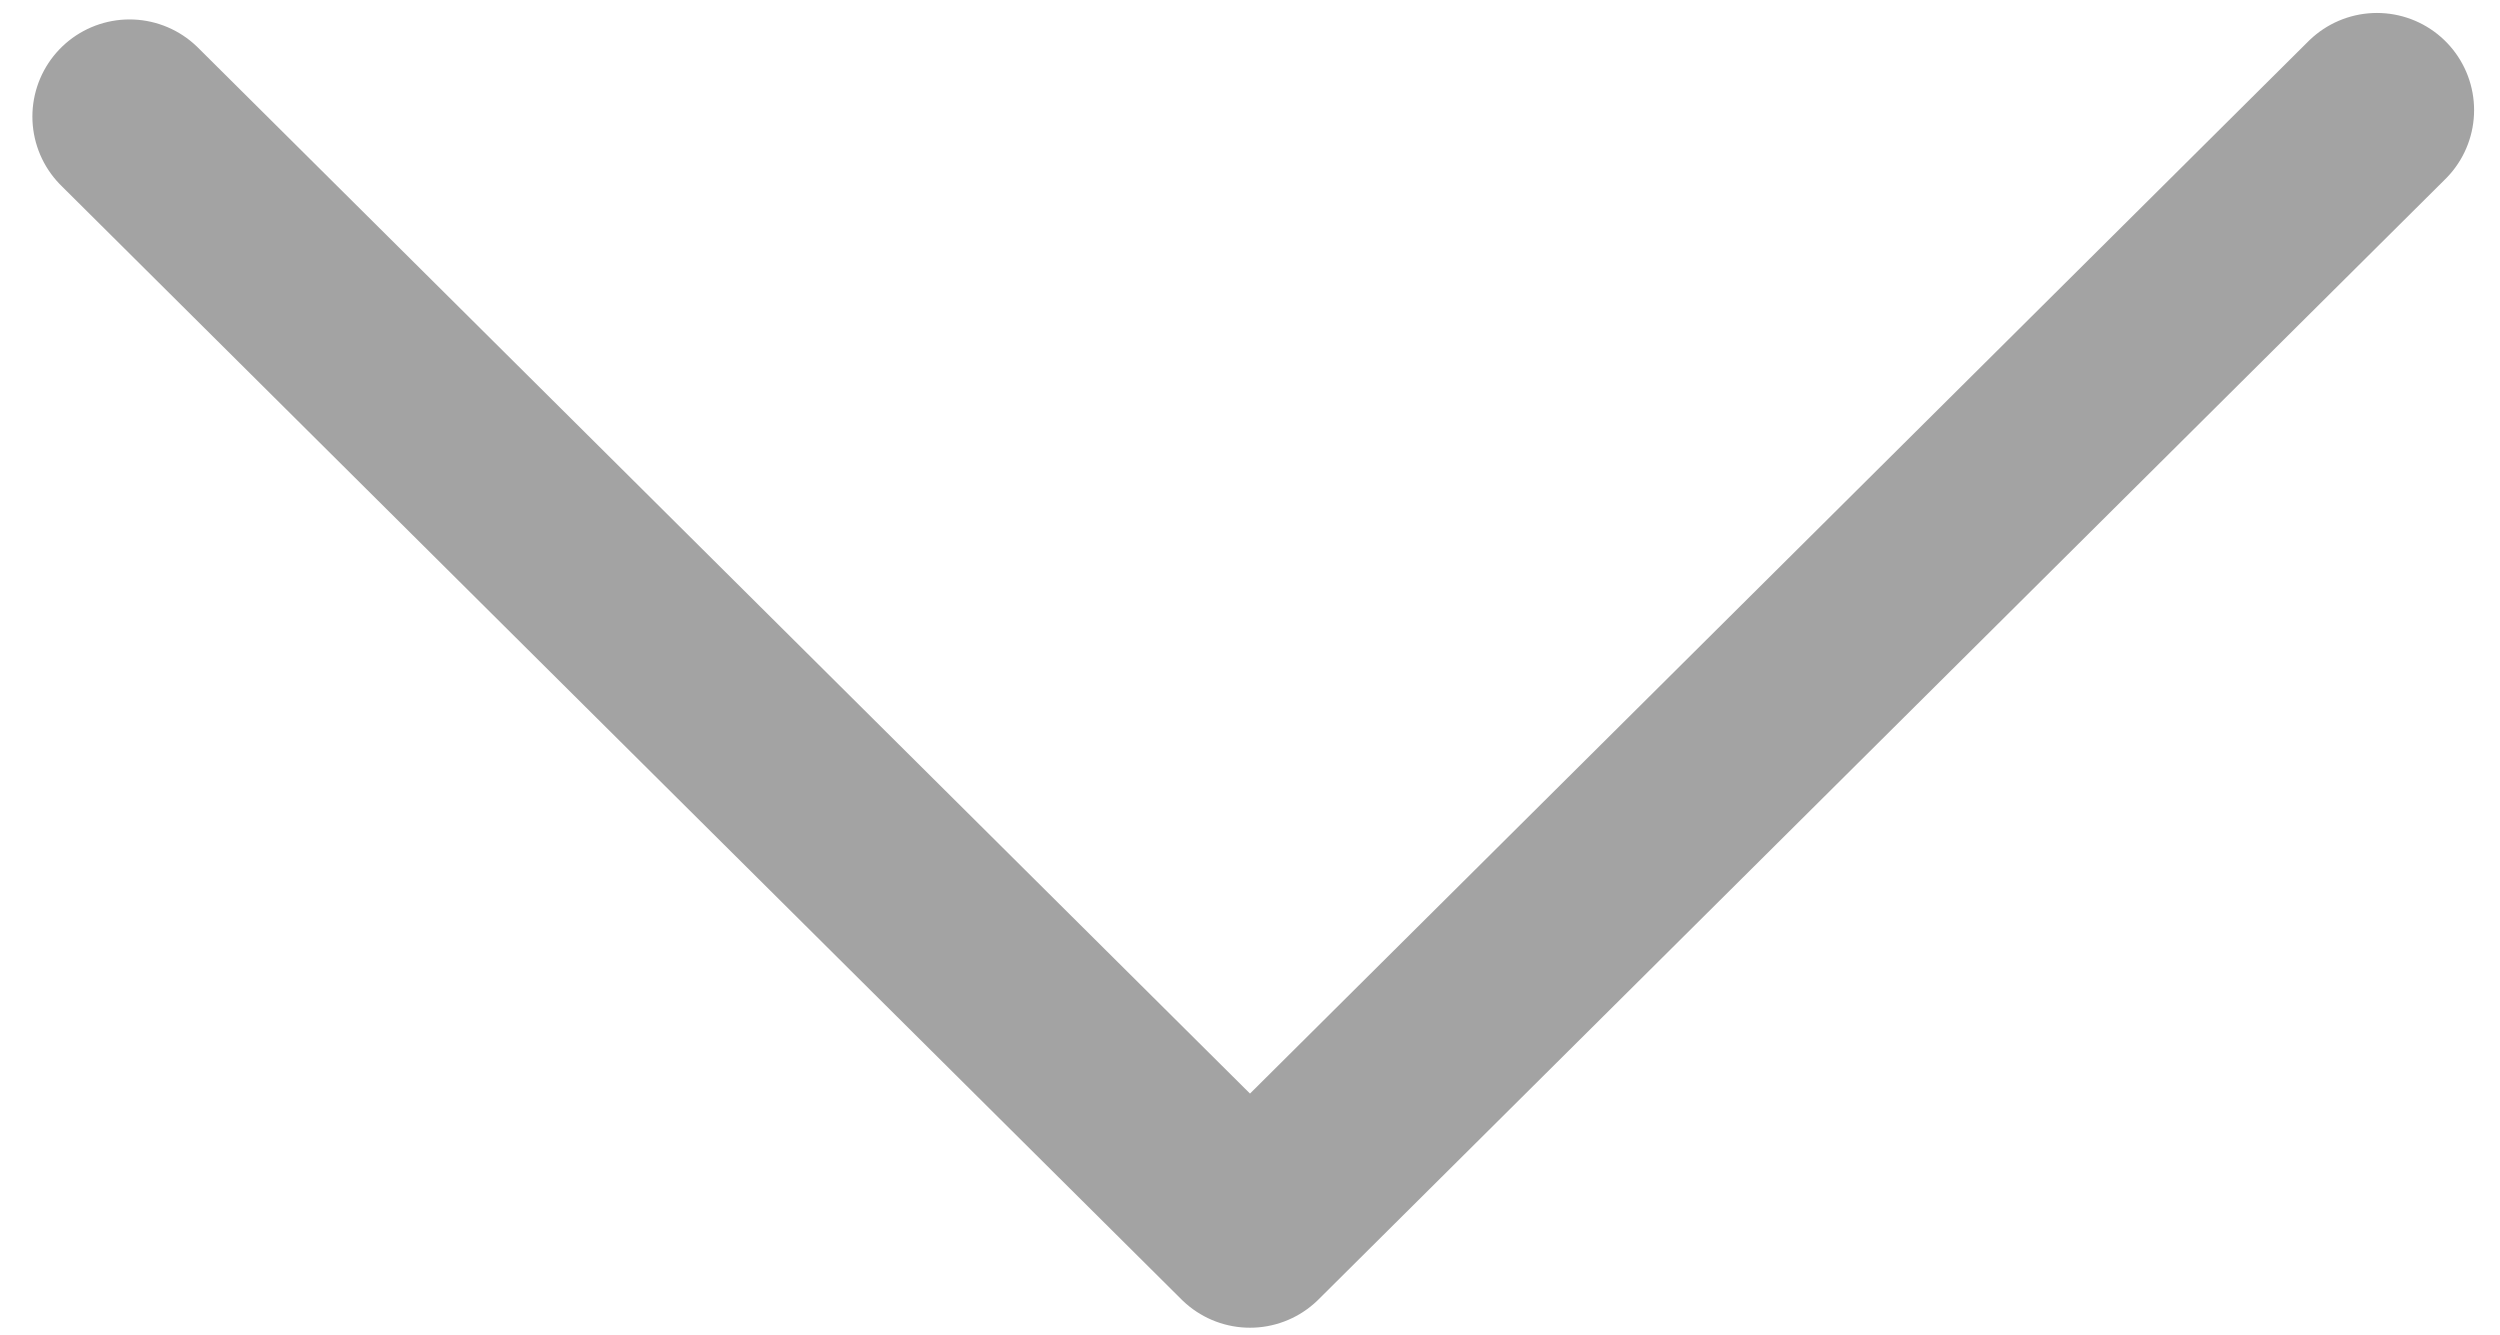
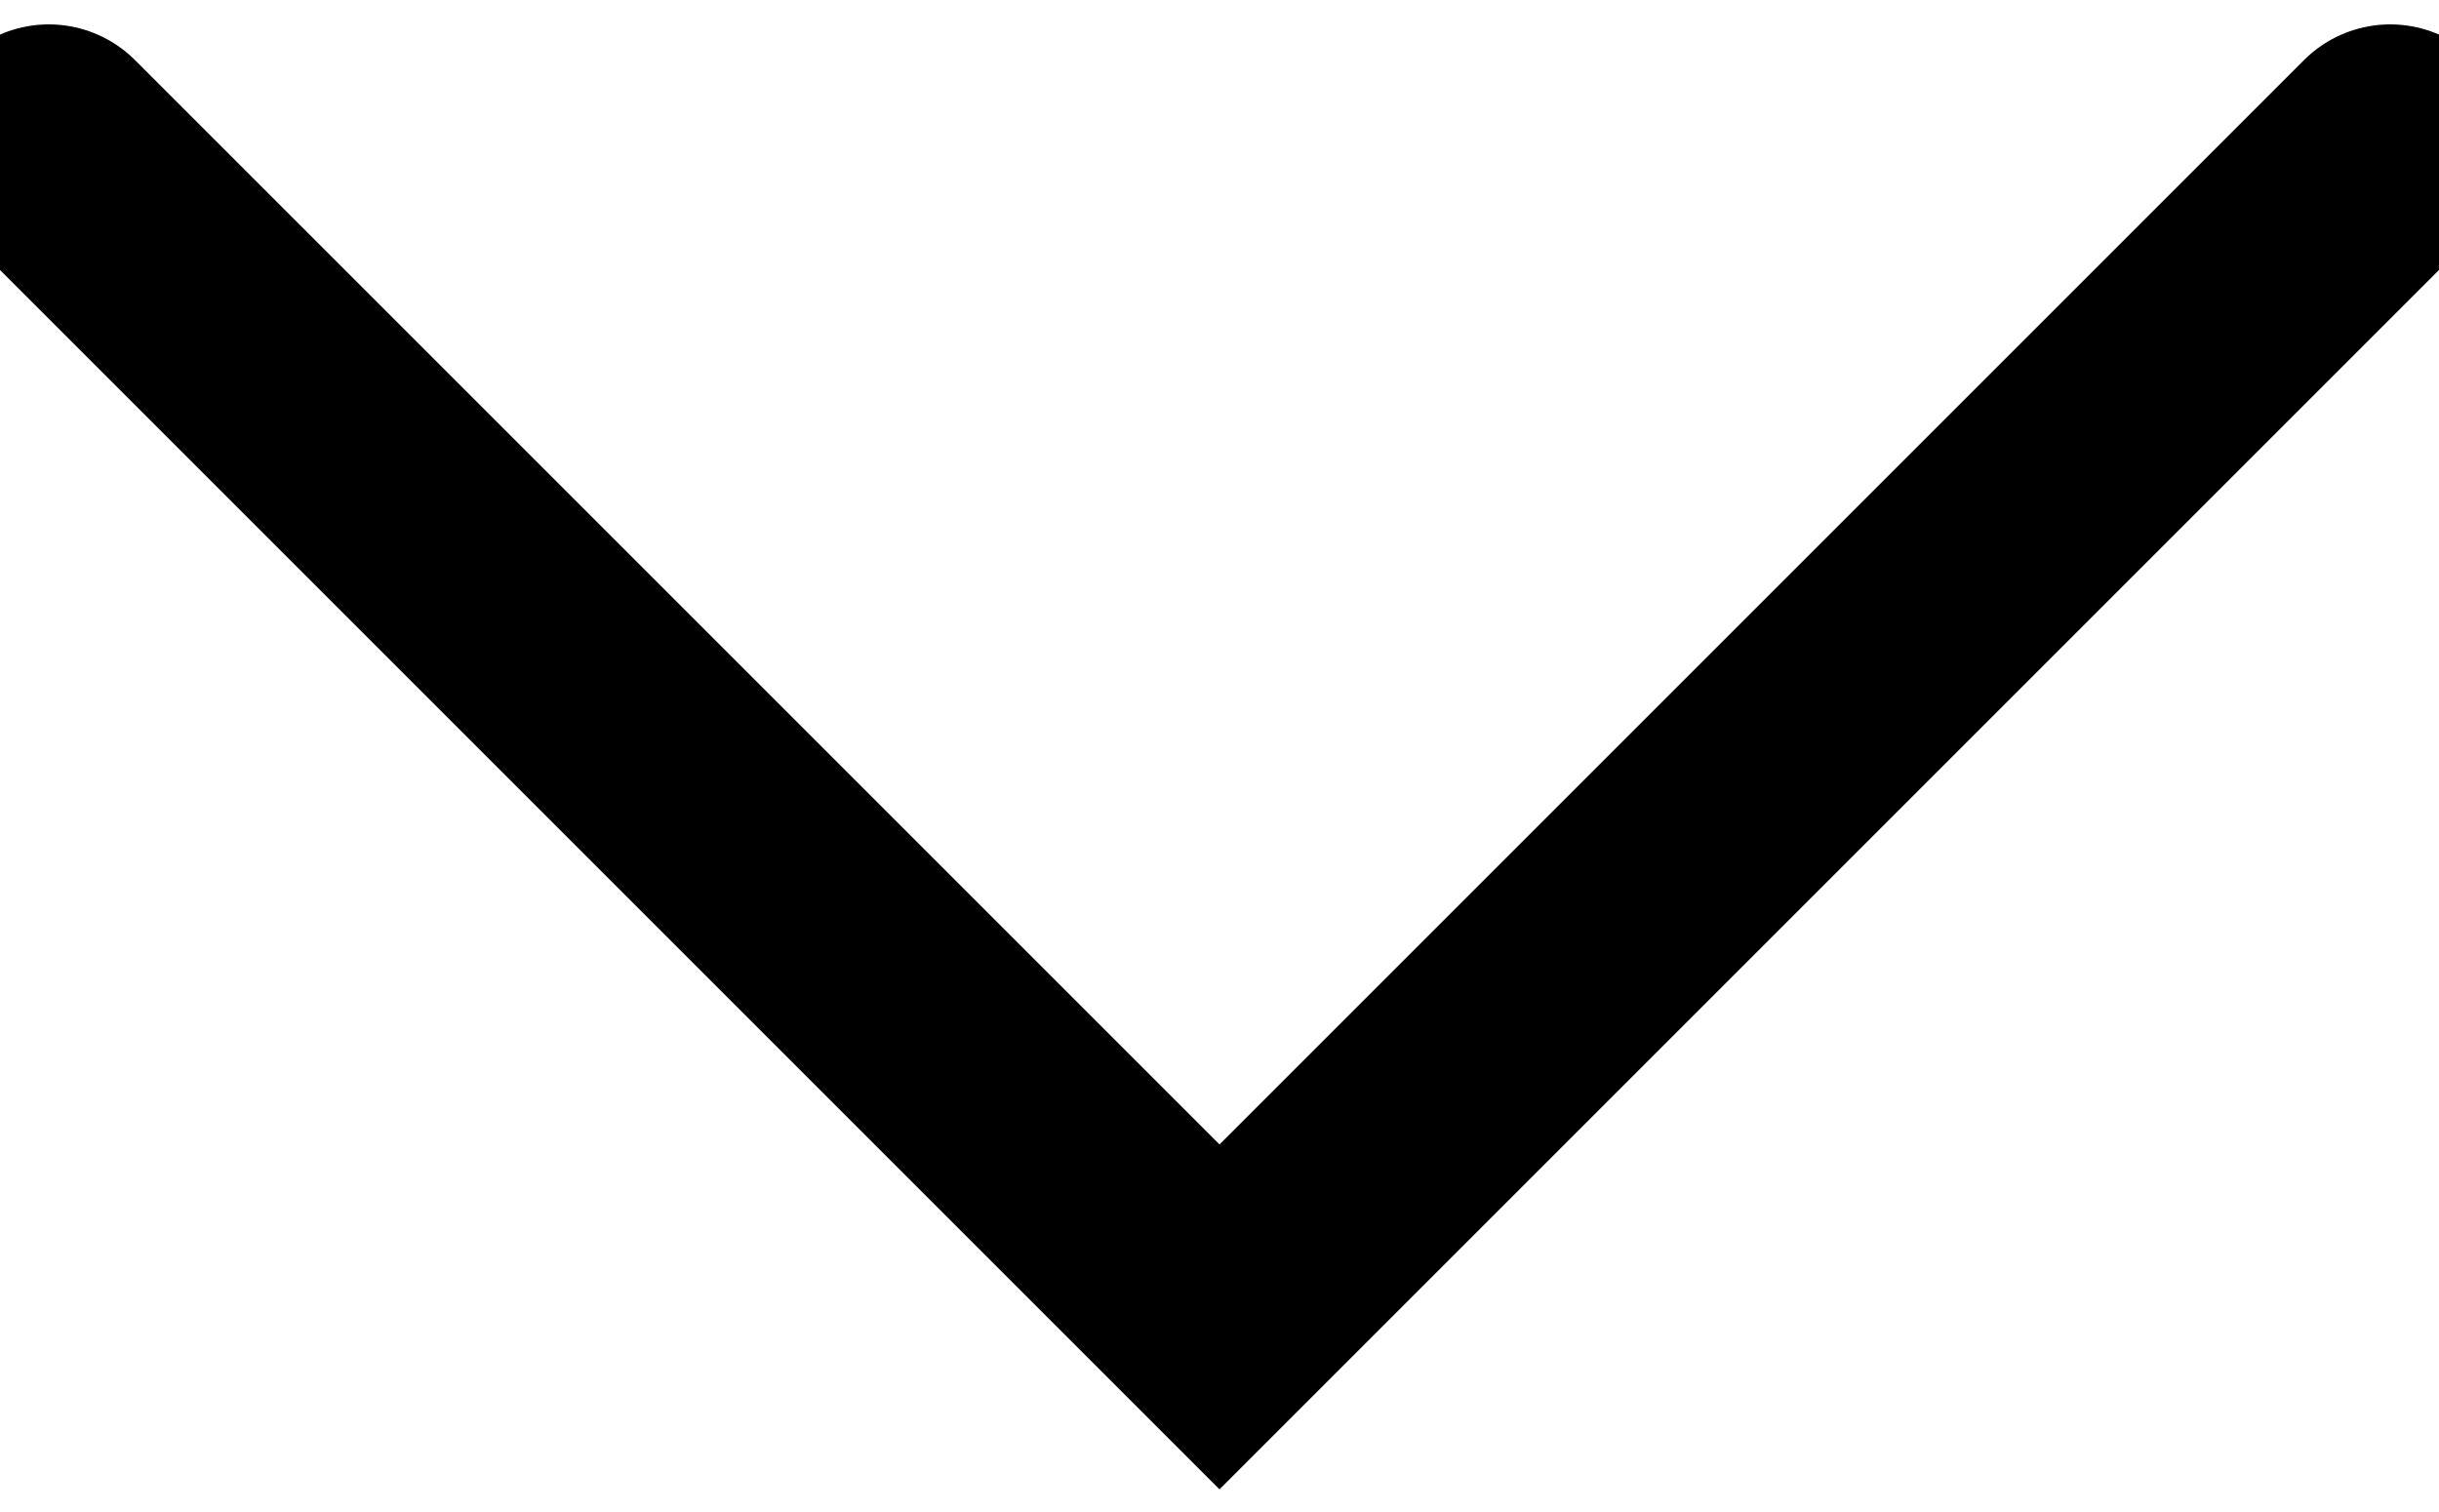
- <svg xmlns="http://www.w3.org/2000/svg" version="1.1" id="Layer_1" x="0px" y="0px" viewBox="0 0 38.6 20.6" style="enable-background:new 0 0 38.6 20.6;" xml:space="preserve">
-   <style type="text/css">
- 	.st0{fill:none;stroke:#A3A3A3;stroke-width:3;stroke-linecap:round;stroke-linejoin:round;stroke-miterlimit:10;}
- </style>
-   <polyline class="st0" points="2,1.8 19.3,19 36.7,1.7 " />
+ <svg xmlns="http://www.w3.org/2000/svg" version="1.1" id="Layer_1" x="0px" y="0px" viewBox="0 0 5 3.1" enable-background="new 0 0 5 3.1" xml:space="preserve">
+   <polyline fill="none" stroke="#000000" stroke-width="0.5" stroke-linecap="round" stroke-miterlimit="10" points="4.9,0.3 2.5,2.7   0.1,0.3 " />
</svg>
